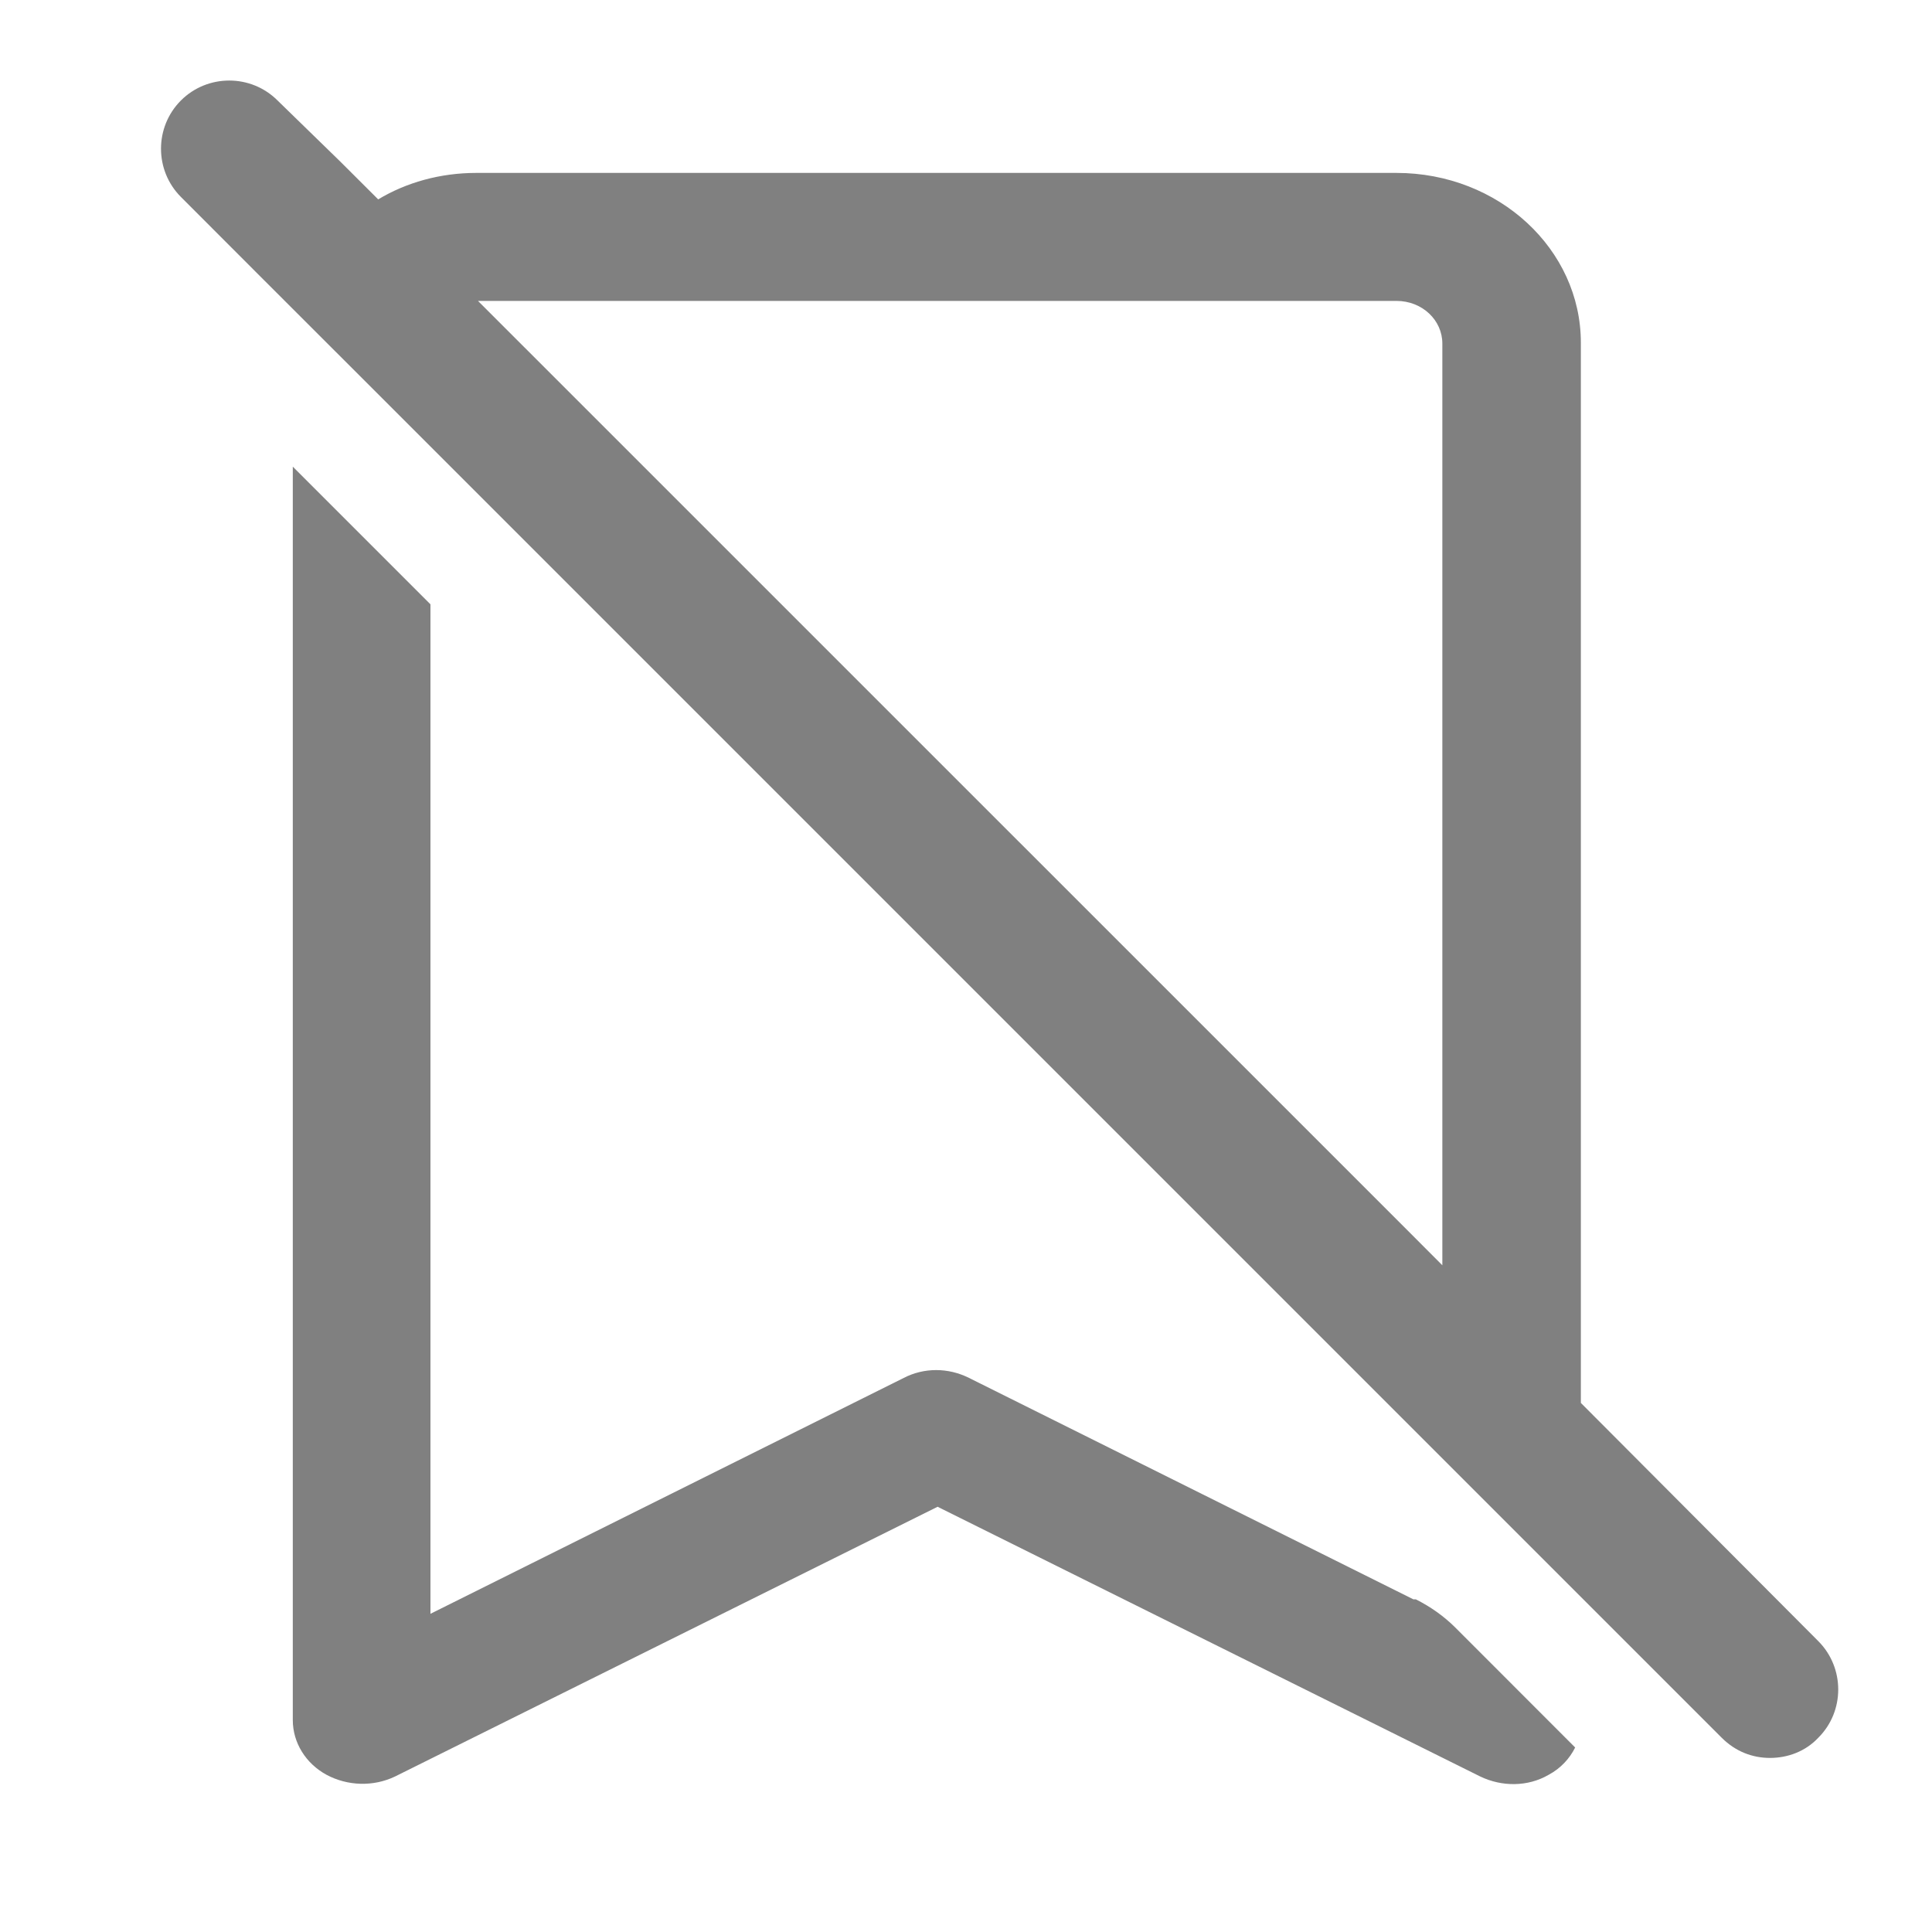
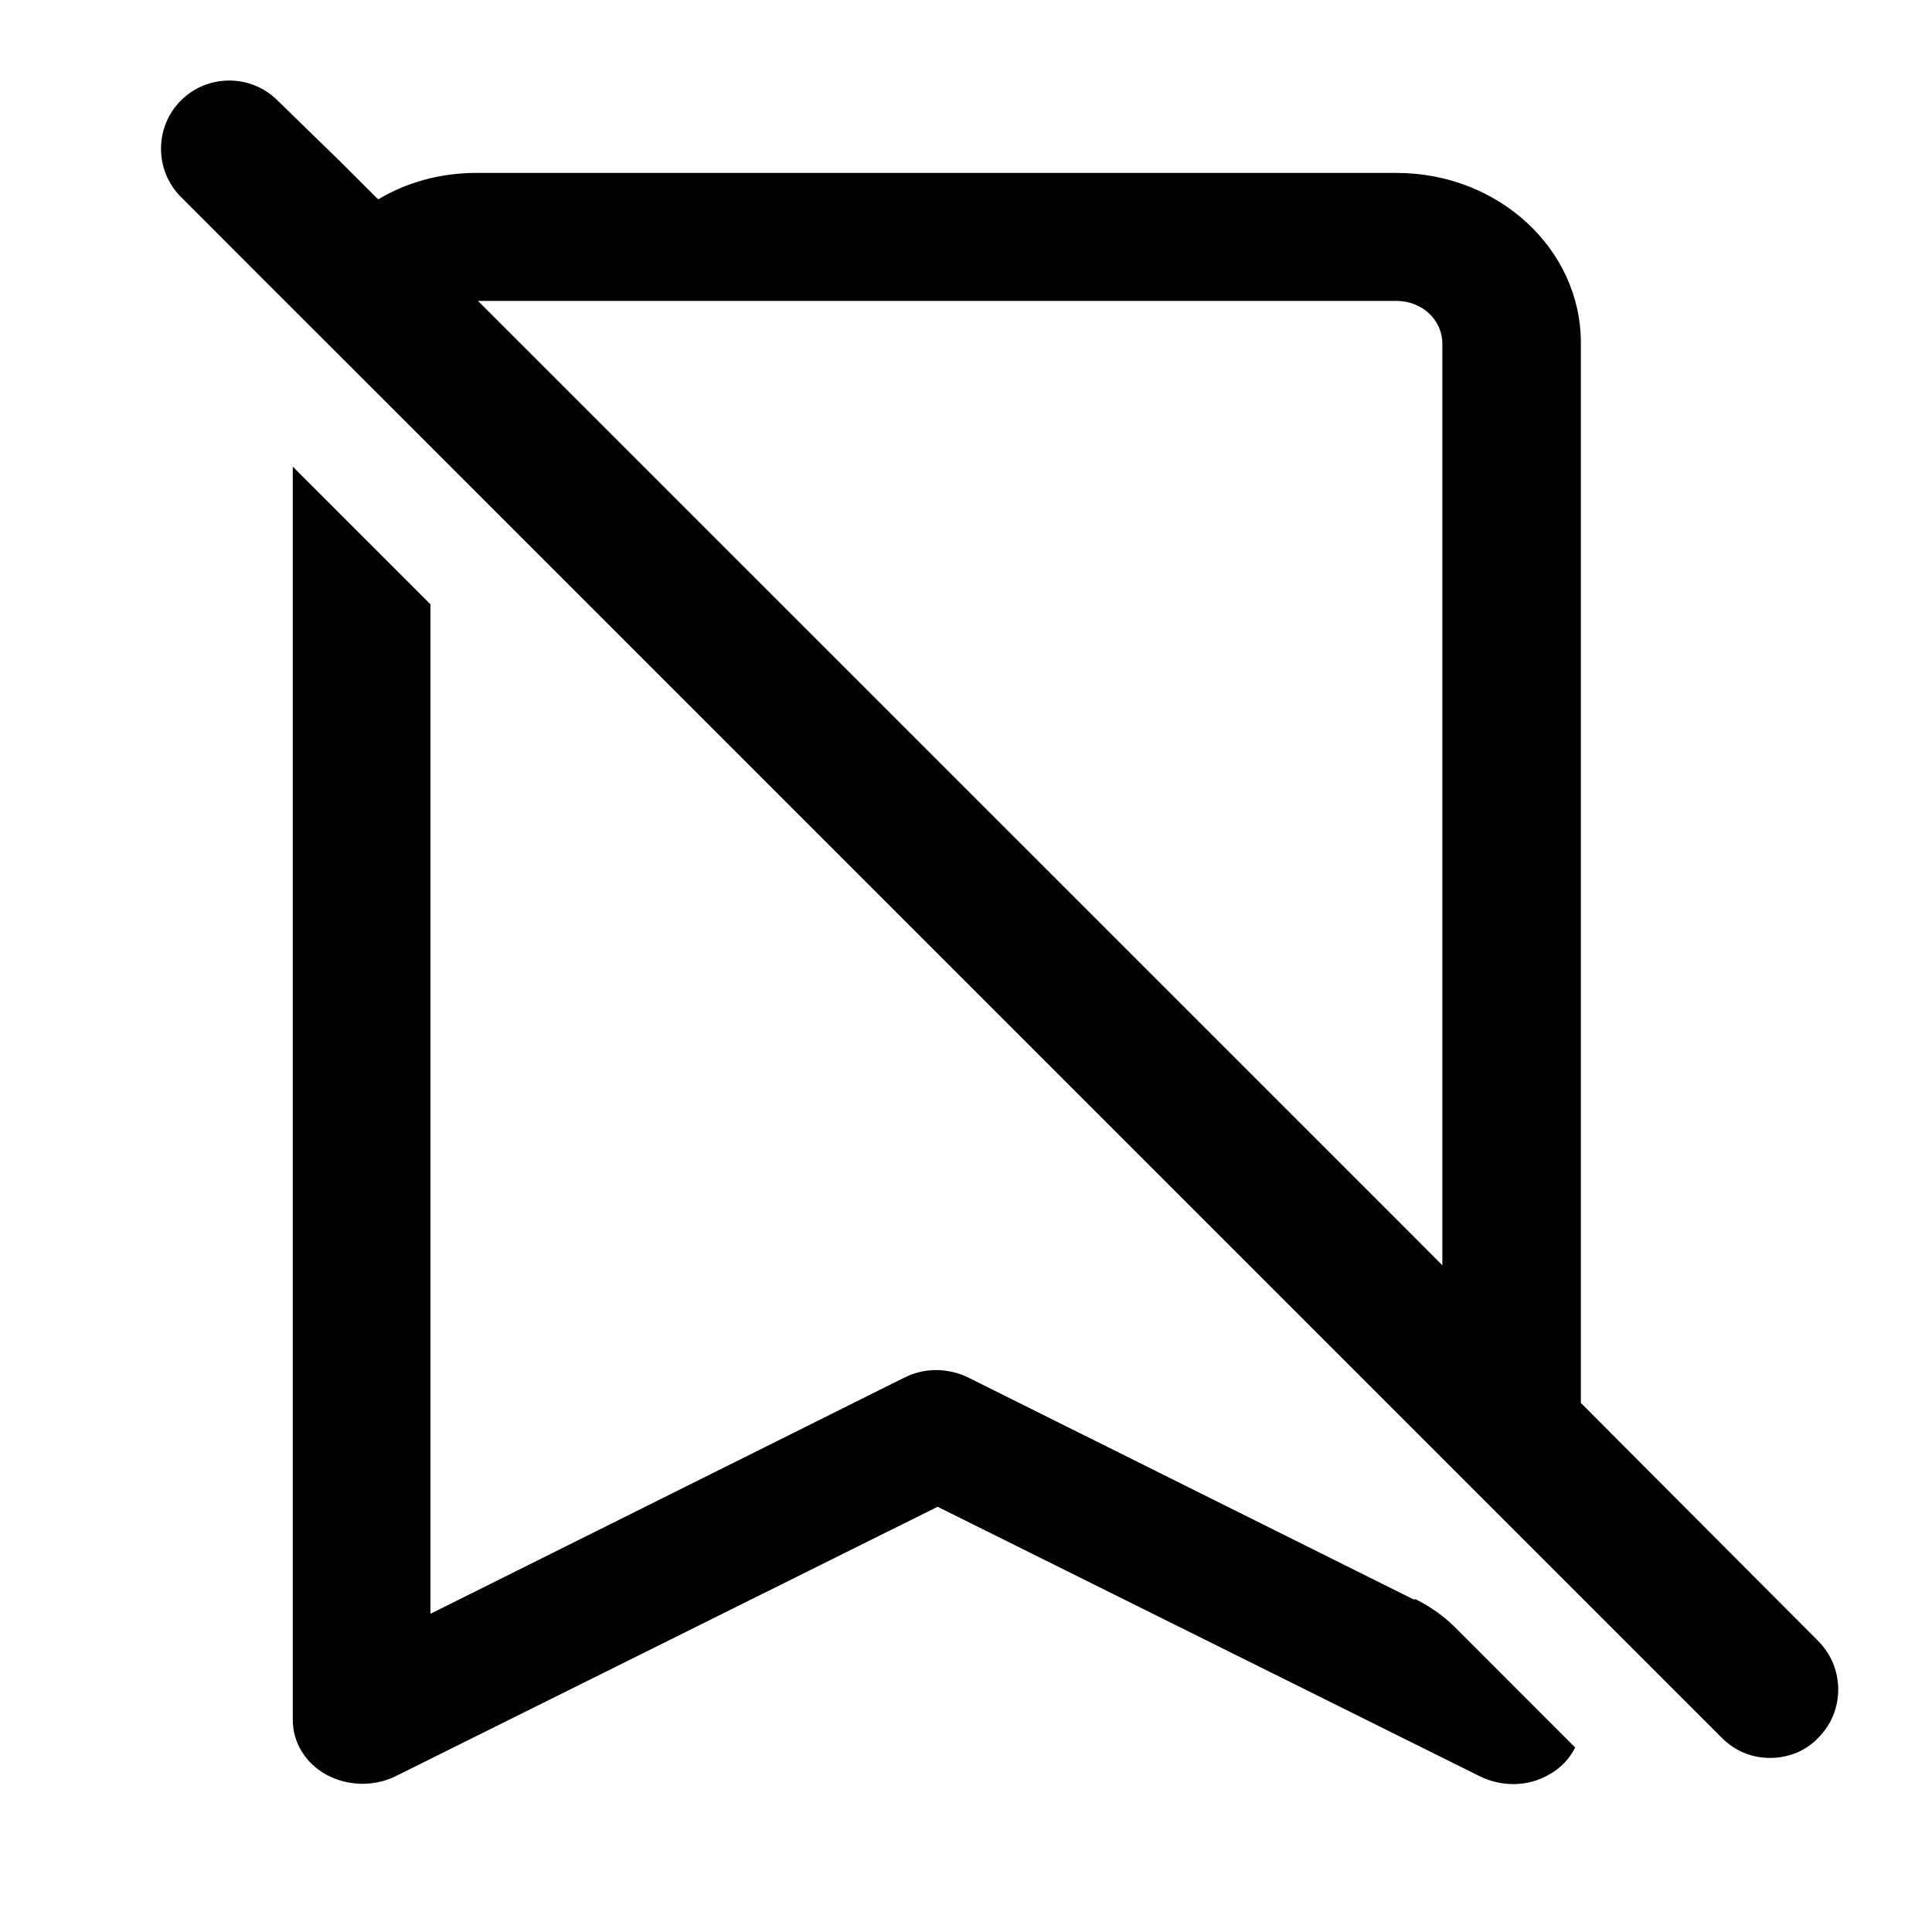
<svg xmlns="http://www.w3.org/2000/svg" width="20" height="20" viewBox="0 0 20 20" fill="none">
-   <path fill-rule="evenodd" clip-rule="evenodd" d="M16.365 14.523L18.823 16.989C19.098 17.265 19.098 17.715 18.823 17.989C18.69 18.131 18.506 18.198 18.323 18.198C18.14 18.198 17.965 18.131 17.823 17.989L15.965 16.131L14.54 14.706L4.065 4.231L2.673 2.84L1.873 2.039C1.598 1.764 1.598 1.315 1.873 1.04C2.148 0.765 2.598 0.765 2.873 1.04L3.523 1.673L3.915 2.064C4.206 1.889 4.556 1.79 4.931 1.79H14.456C15.515 1.79 16.365 2.581 16.365 3.548V14.523ZM14.456 3.115H4.948L14.54 12.706L14.931 13.098V3.556C14.931 3.314 14.723 3.115 14.456 3.115ZM10.031 14.264L14.631 16.556H14.656C14.806 16.631 14.948 16.731 15.065 16.848L16.306 18.09C16.248 18.206 16.156 18.306 16.031 18.373C15.815 18.498 15.548 18.498 15.323 18.39L9.706 15.598L4.09 18.39C3.865 18.498 3.598 18.489 3.381 18.373C3.165 18.256 3.031 18.04 3.031 17.806V4.831L4.456 6.256V16.706L9.356 14.264C9.565 14.156 9.815 14.156 10.031 14.264Z" fill="#808080" />
+   <path fill-rule="evenodd" clip-rule="evenodd" d="M16.365 14.523L18.823 16.989C19.098 17.265 19.098 17.715 18.823 17.989C18.69 18.131 18.506 18.198 18.323 18.198C18.14 18.198 17.965 18.131 17.823 17.989L15.965 16.131L14.54 14.706L4.065 4.231L2.673 2.84L1.873 2.039C1.598 1.764 1.598 1.315 1.873 1.04C2.148 0.765 2.598 0.765 2.873 1.04L3.523 1.673L3.915 2.064C4.206 1.889 4.556 1.79 4.931 1.79H14.456C15.515 1.79 16.365 2.581 16.365 3.548V14.523ZM14.456 3.115H4.948L14.54 12.706L14.931 13.098V3.556C14.931 3.314 14.723 3.115 14.456 3.115ZM10.031 14.264L14.631 16.556H14.656C14.806 16.631 14.948 16.731 15.065 16.848L16.306 18.09C16.248 18.206 16.156 18.306 16.031 18.373C15.815 18.498 15.548 18.498 15.323 18.39L9.706 15.598L4.09 18.39C3.865 18.498 3.598 18.489 3.381 18.373C3.165 18.256 3.031 18.04 3.031 17.806V4.831L4.456 6.256V16.706L9.356 14.264C9.565 14.156 9.815 14.156 10.031 14.264Z" fill="currentColor" />
</svg>
